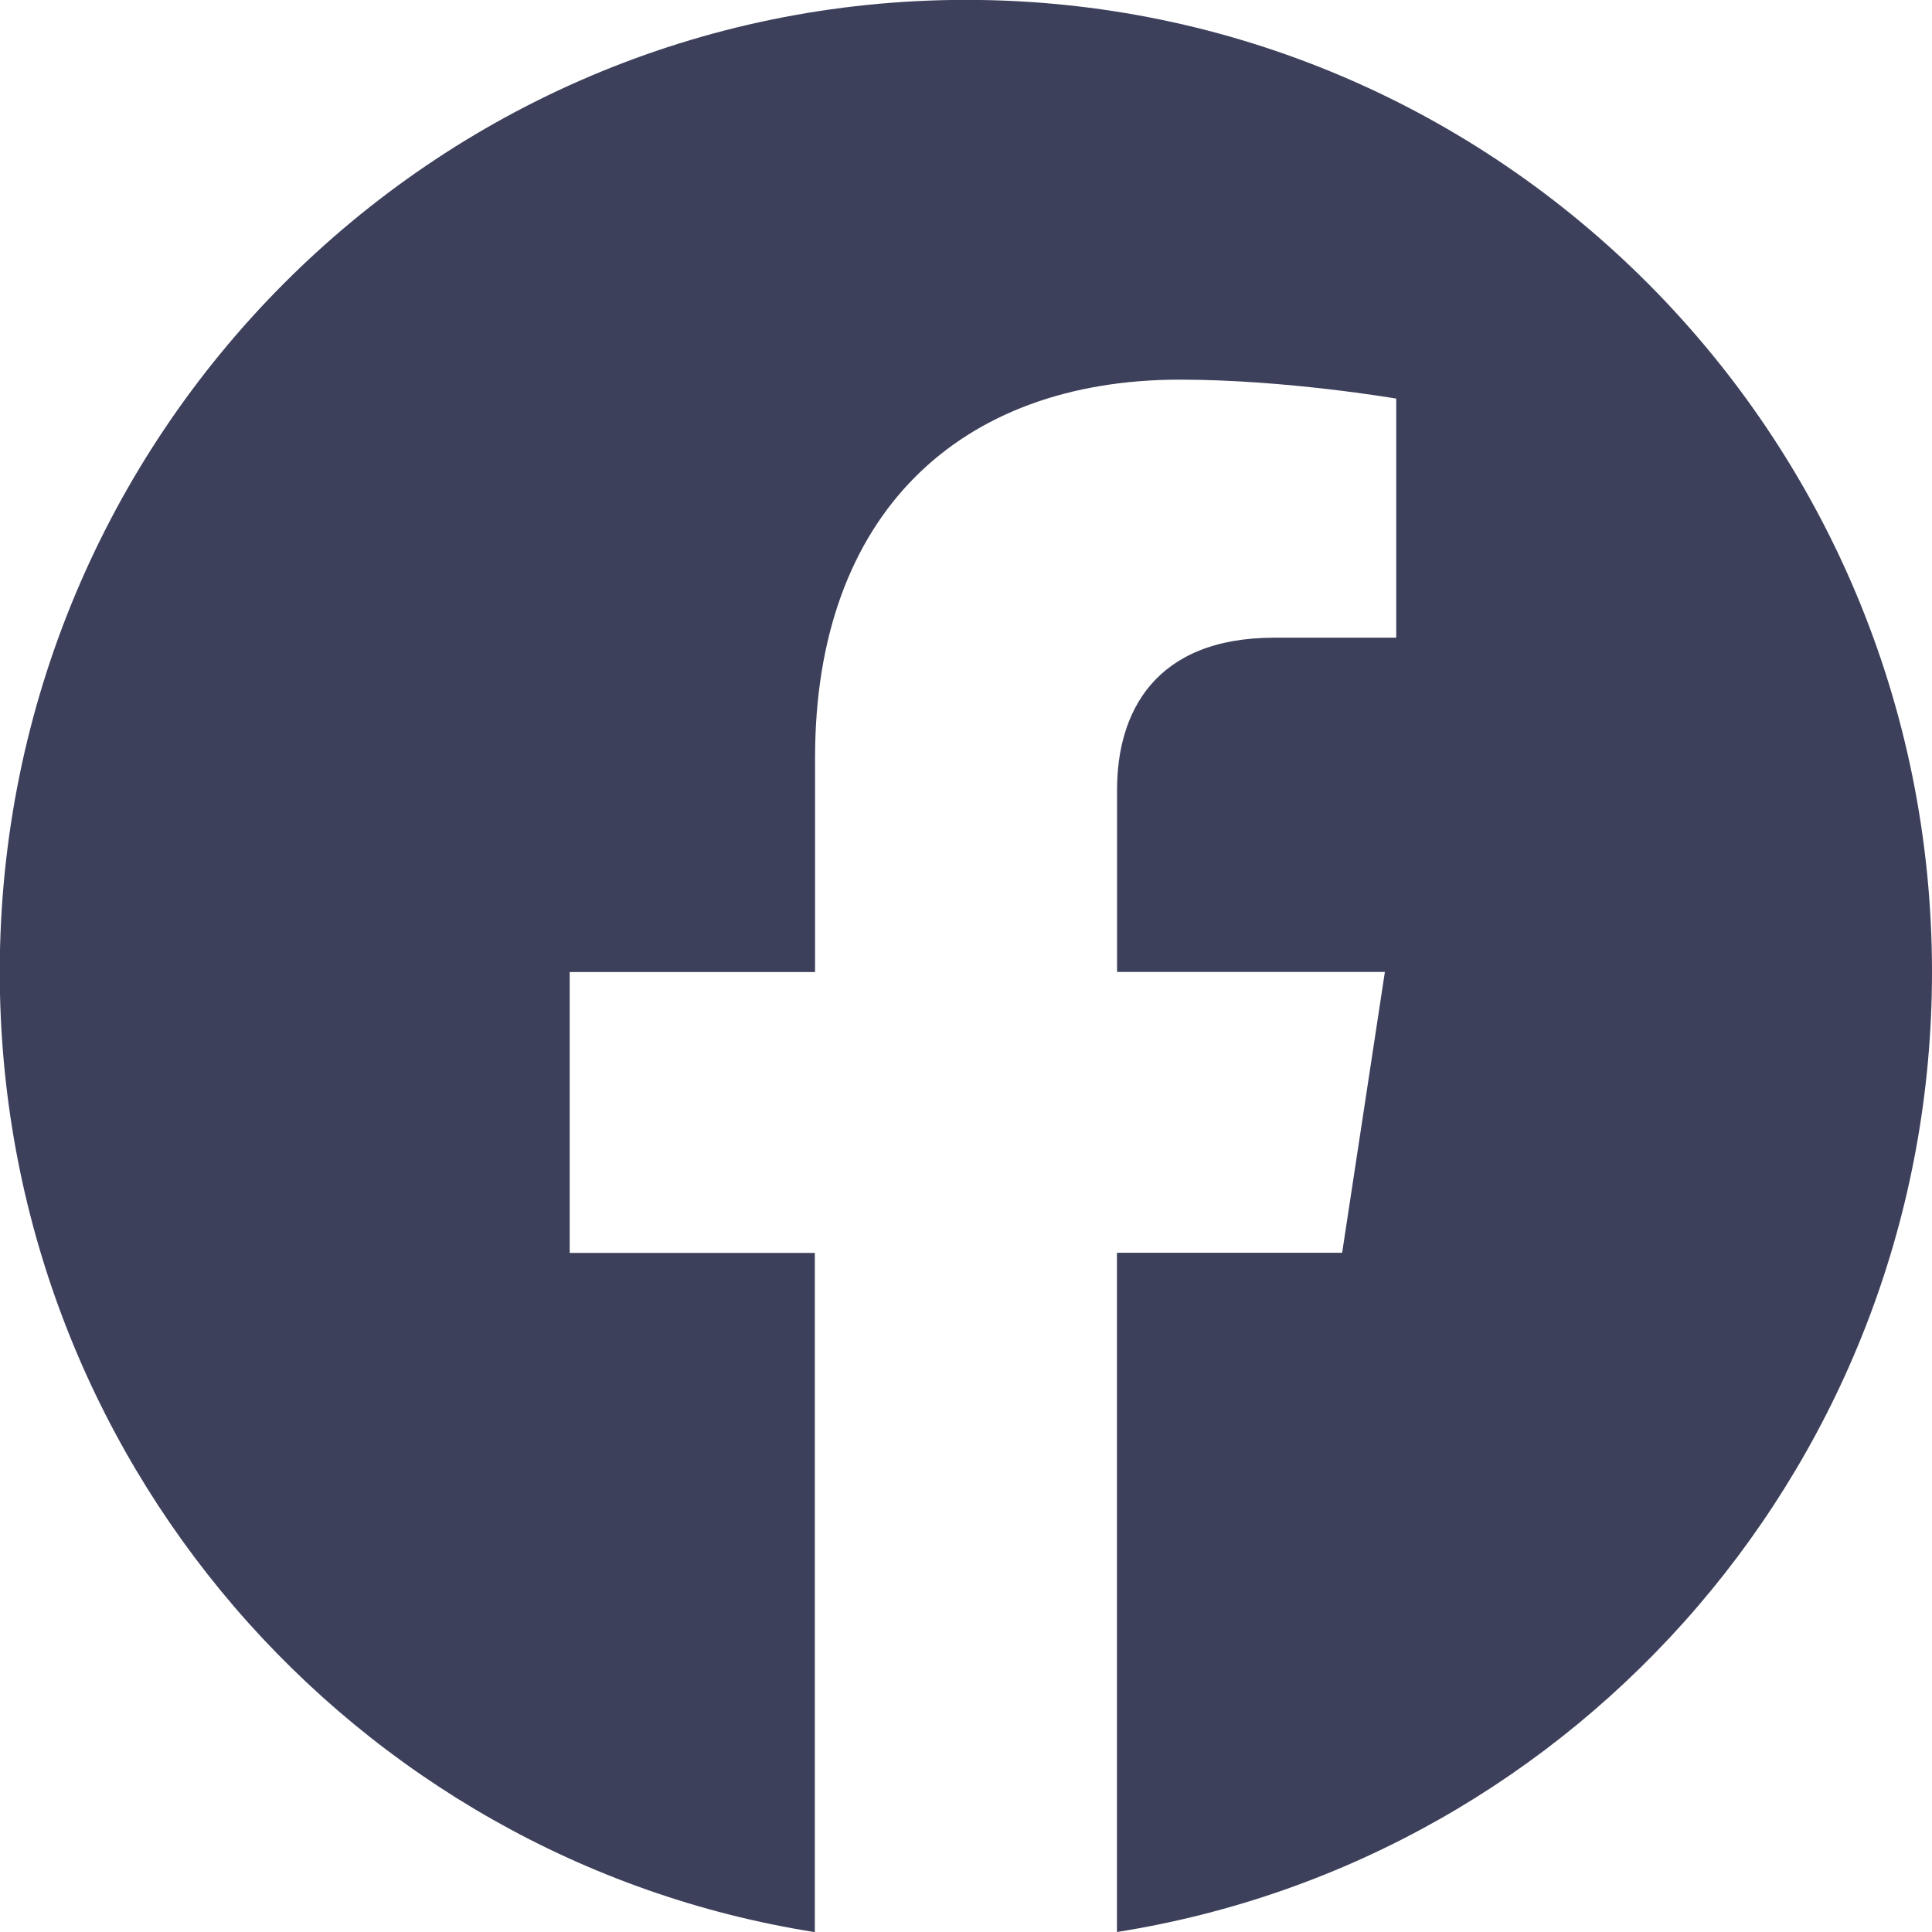
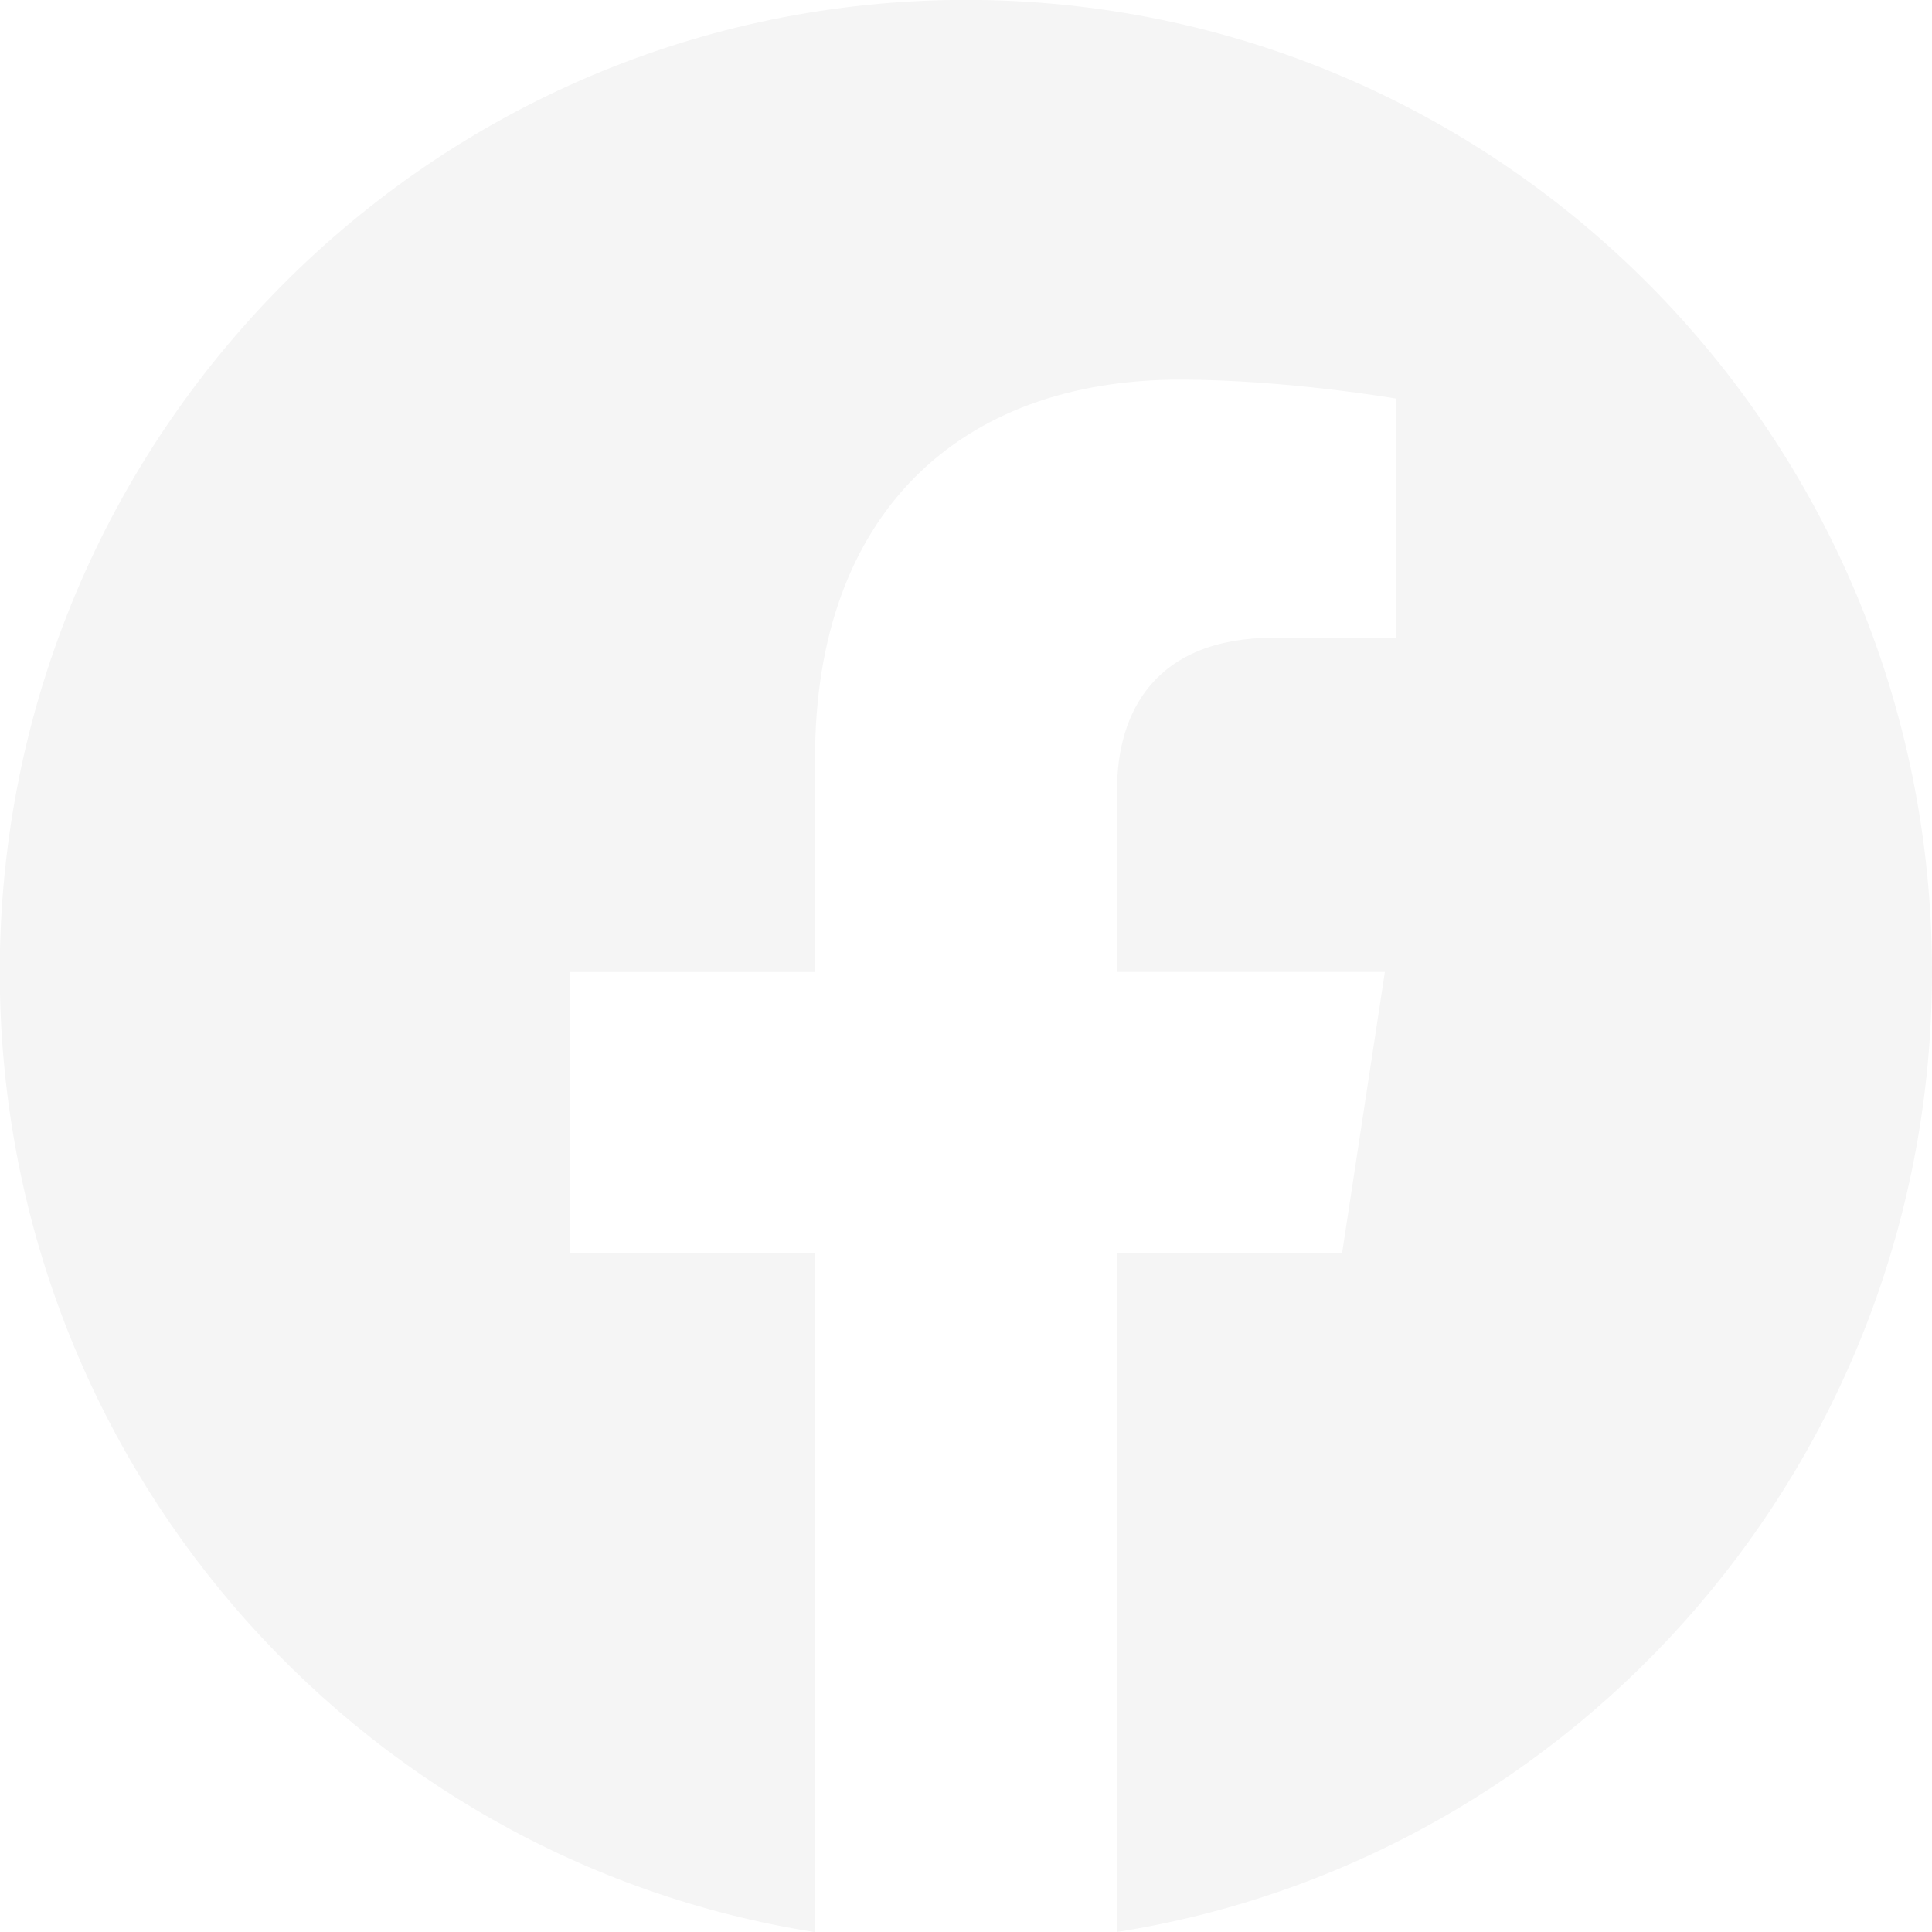
- <svg xmlns="http://www.w3.org/2000/svg" width="16" height="16" fill="#3D405B" class="bi bi-facebook" viewBox="0 0 16 16">
+ <svg xmlns="http://www.w3.org/2000/svg" width="16" height="16" fill="whitesmoke" class="bi bi-facebook" viewBox="0 0 16 16">
  <path d="M16 8.049c0-4.446-3.582-8.05-8-8.05C3.58 0-.002 3.603-.002 8.05c0 4.017 2.926 7.347 6.75 7.951v-5.625h-2.03V8.05H6.75V6.275c0-2.017 1.195-3.131 3.022-3.131.876 0 1.791.157 1.791.157v1.98h-1.009c-.993 0-1.303.621-1.303 1.258v1.51h2.218l-.354 2.326H9.25V16c3.824-.604 6.75-3.934 6.75-7.951" />
</svg>
